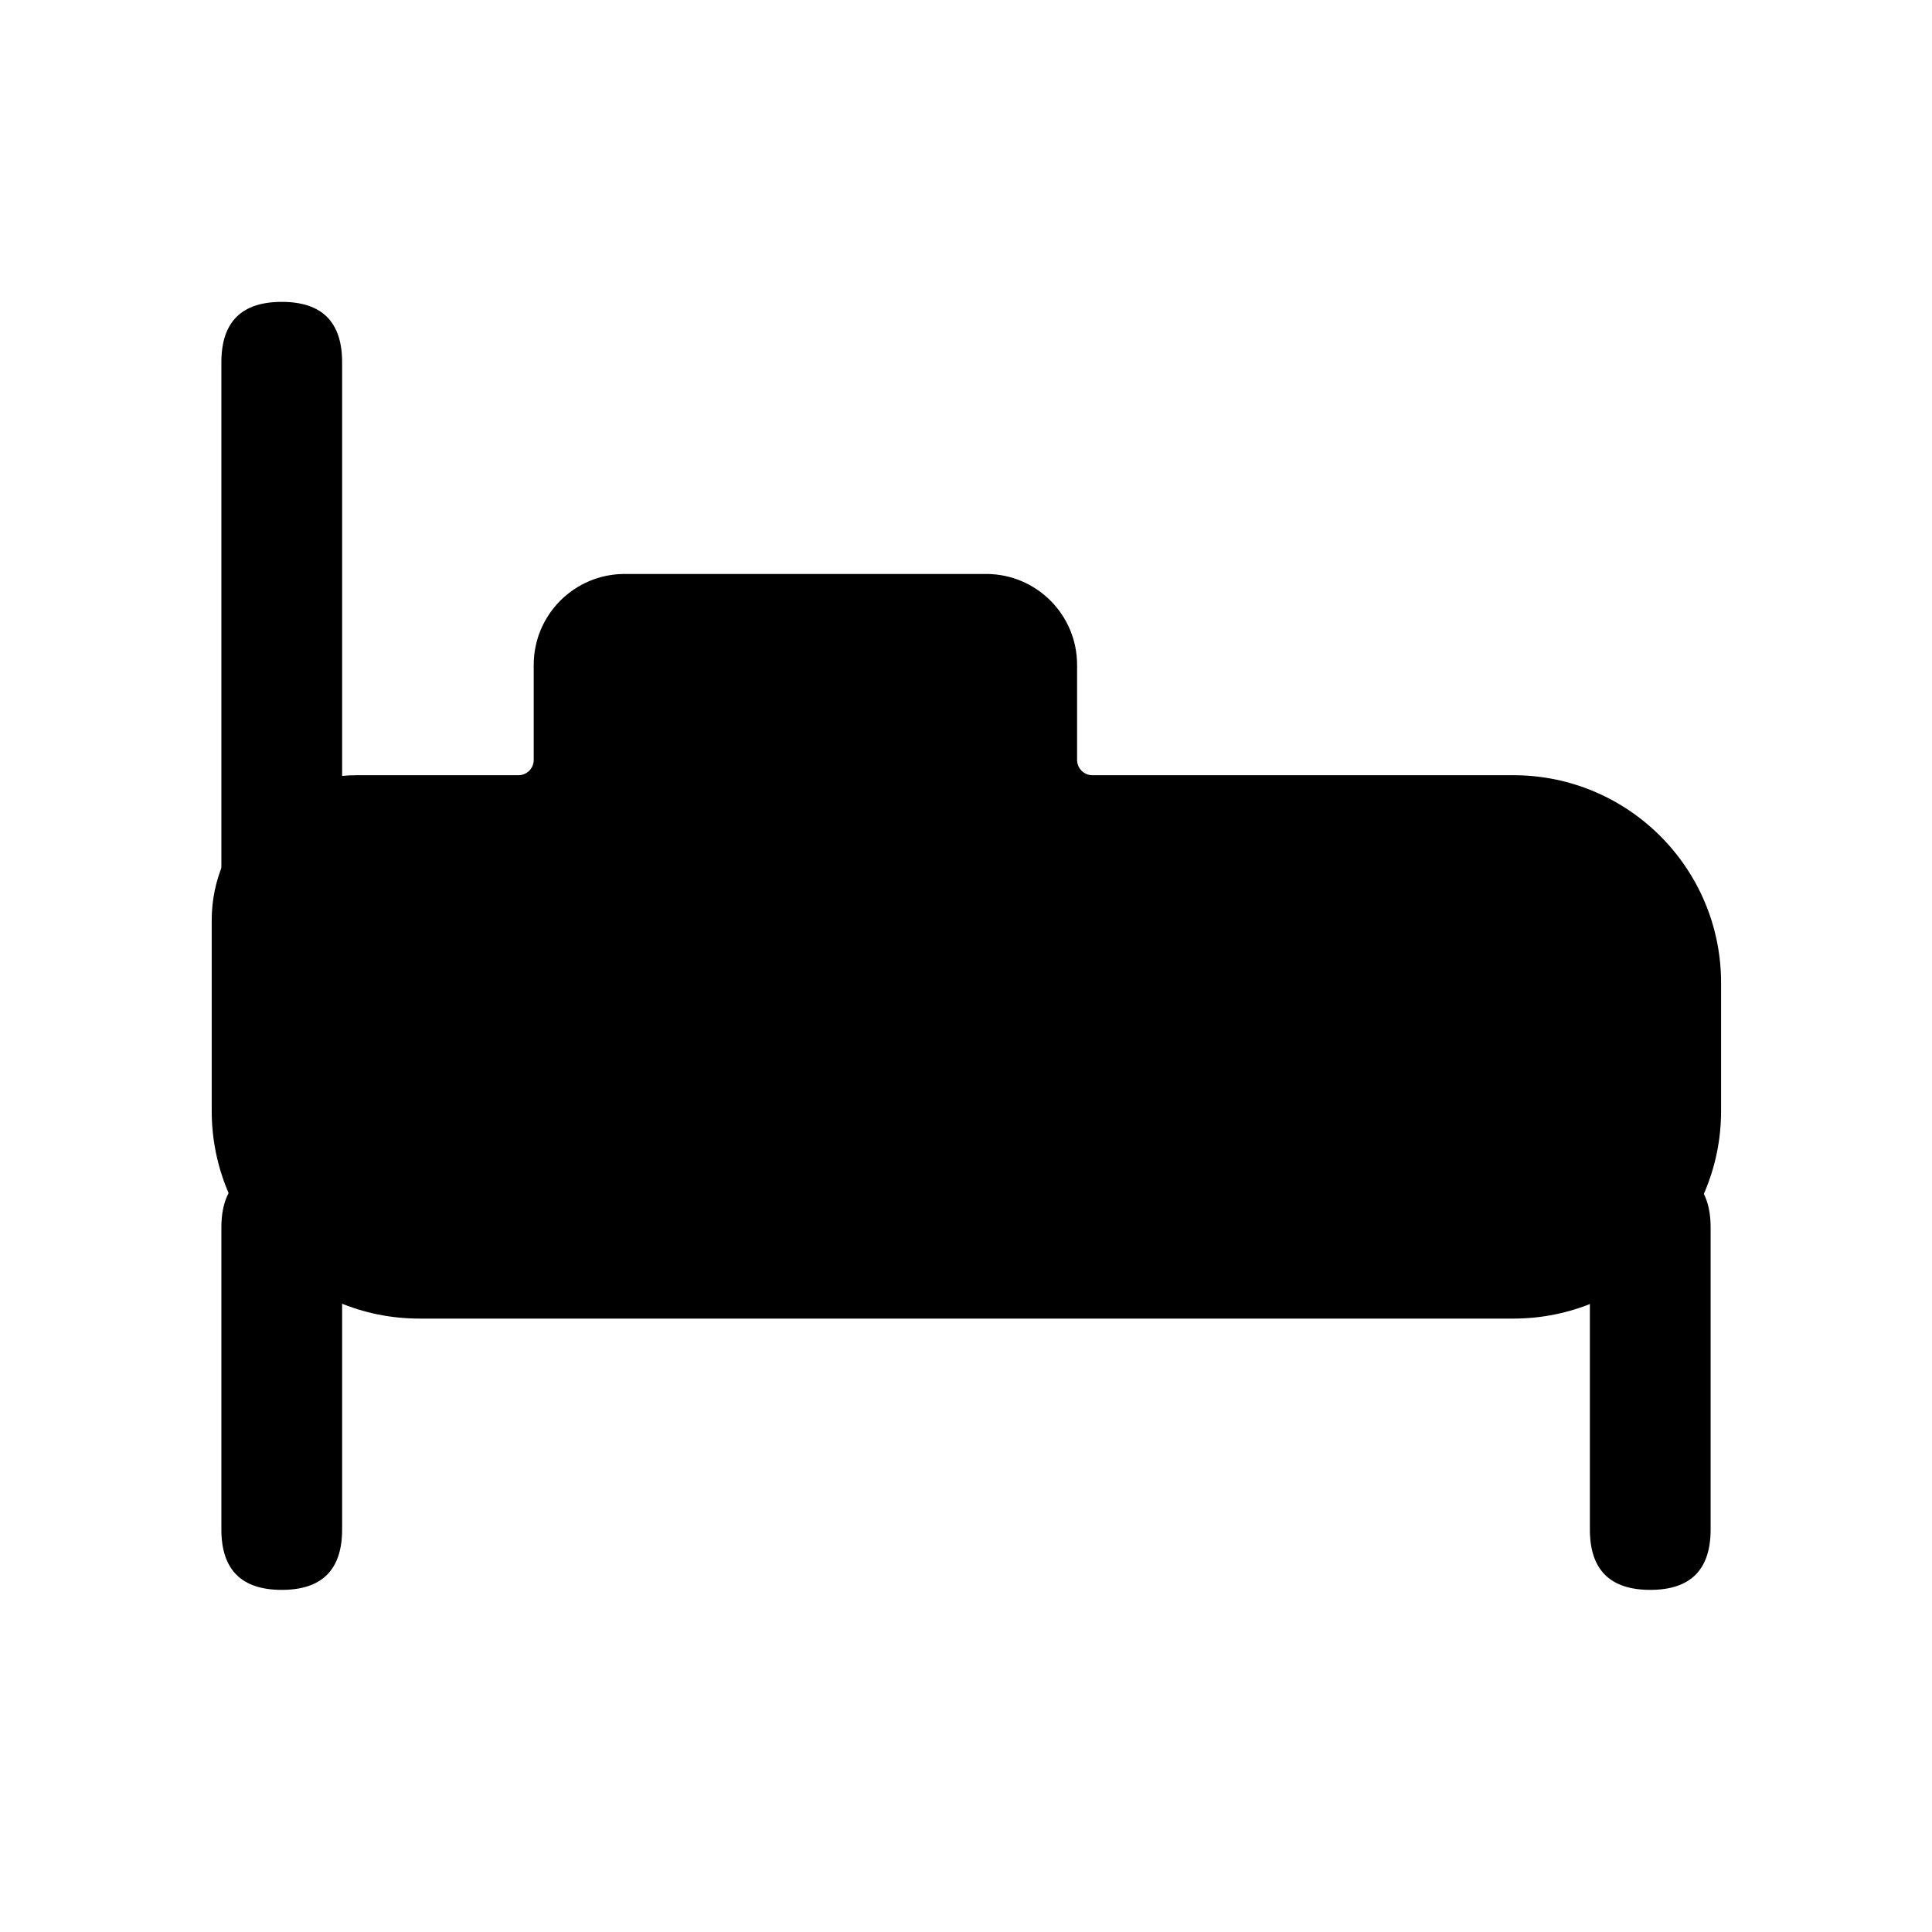
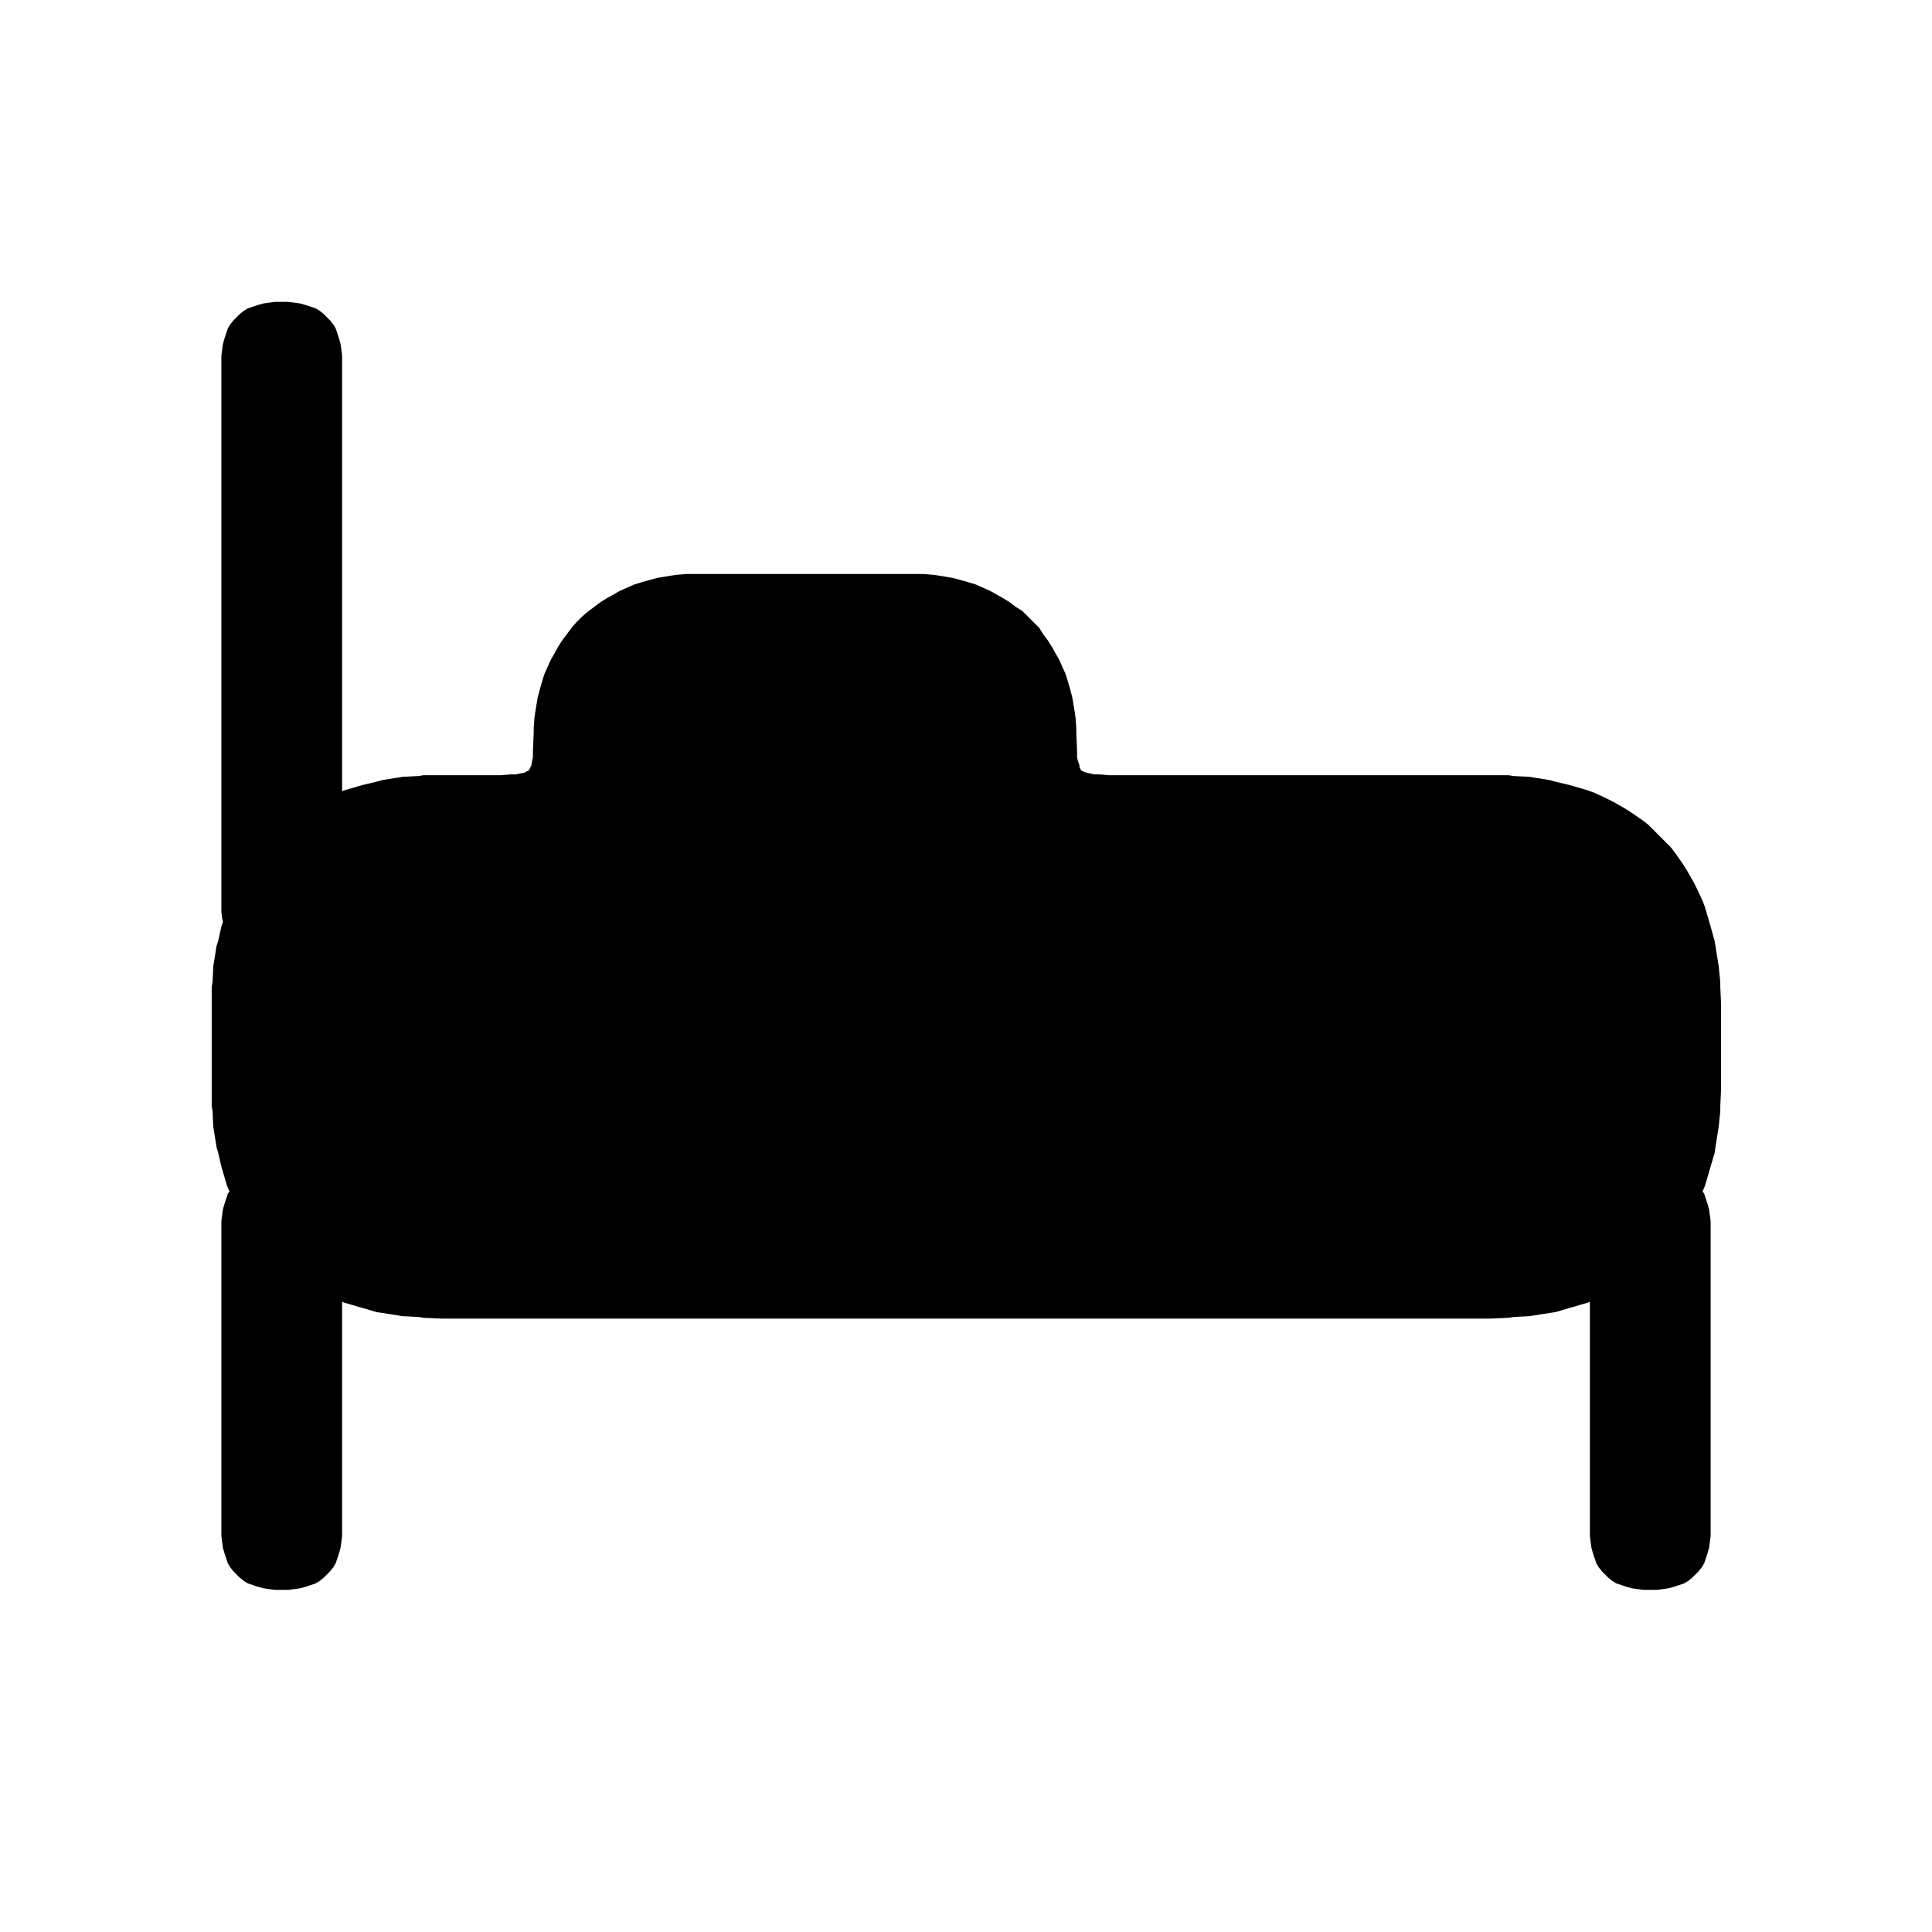
<svg xmlns="http://www.w3.org/2000/svg" viewBox="0 0 24 24" width="24" height="24" fill="currentColor">
-   <path fill-rule="evenodd" d="M2.63 13.8L2.63 11.43A1.8 1.8 0 0 1 4.43 9.63L6.44 9.63A0.19 0.19 0 0 0 6.63 9.44L6.63 8.26A1.13 1.13 0 0 1 7.76 7.13L12.26 7.13A1.13 1.13 0 0 1 13.38 8.26L13.38 9.44A0.19 0.19 0 0 0 13.57 9.63L18.8 9.63A2.58 2.58 0 0 1 21.38 12.21L21.38 13.8A2.58 2.58 0 0 1 18.8 16.38L5.21 16.38A2.58 2.58 0 0 1 2.63 13.8Z" />
-   <path d="M2.75 4.5 Q2.75 3.75 3.5 3.75 L3.5 3.75 Q4.25 3.75 4.25 4.5 L4.25 11.25 Q4.25 12 3.5 12 L3.5 12 Q2.75 12 2.75 11.25 Z M2.75 15.25 Q2.75 14.5 3.5 14.5 L3.5 14.5 Q4.25 14.5 4.25 15.25 L4.25 19 Q4.25 19.75 3.5 19.75 L3.5 19.75 Q2.75 19.75 2.75 19 Z M19.75 15.25 Q19.75 14.5 20.5 14.5 L20.5 14.5 Q21.25 14.5 21.25 15.25 L21.25 19 Q21.25 19.75 20.5 19.75 L20.5 19.75 Q19.75 19.75 19.75 19 Z" />
+   <path d="M3.58 3.75L3.66 3.76L3.73 3.77L3.8 3.79L3.86 3.81L3.92 3.83L3.97 3.86L4.02 3.9L4.06 3.94L4.1 3.98L4.14 4.03L4.17 4.08L4.19 4.14L4.21 4.2L4.23 4.27L4.24 4.34L4.25 4.42L4.25 4.5L4.25 9.83L4.27 9.82L4.44 9.77L4.51 9.75L4.68 9.71L4.75 9.69L4.94 9.66L5 9.65L5.2 9.64L5.26 9.63L5.48 9.63L6.22 9.63L6.34 9.62L6.41 9.62L6.45 9.61L6.51 9.6L6.53 9.59L6.55 9.58L6.57 9.57L6.58 9.55L6.59 9.53L6.6 9.51L6.61 9.45L6.62 9.41L6.62 9.34L6.63 9.09L6.63 9.04L6.64 8.91L6.65 8.84L6.67 8.72L6.68 8.66L6.71 8.55L6.73 8.48L6.76 8.38L6.8 8.29L6.84 8.2L6.88 8.13L6.93 8.04L6.98 7.96L7.04 7.88L7.1 7.8L7.16 7.73L7.23 7.66L7.3 7.6L7.38 7.54L7.46 7.48L7.54 7.43L7.63 7.38L7.7 7.34L7.79 7.3L7.88 7.26L7.98 7.23L8.05 7.21L8.16 7.18L8.22 7.17L8.34 7.15L8.41 7.14L8.54 7.13L8.59 7.13L8.72 7.13L11.28 7.13L11.41 7.13L11.46 7.13L11.59 7.14L11.66 7.15L11.78 7.17L11.84 7.18L11.95 7.21L12.02 7.23L12.12 7.26L12.21 7.3L12.3 7.34L12.37 7.38L12.46 7.43L12.54 7.48L12.62 7.54L12.7 7.59L12.77 7.66L12.84 7.73L12.91 7.8L12.96 7.88L13.02 7.96L13.07 8.04L13.12 8.13L13.16 8.2L13.2 8.29L13.24 8.38L13.27 8.48L13.29 8.55L13.32 8.66L13.33 8.72L13.35 8.84L13.36 8.91L13.37 9.04L13.37 9.09L13.38 9.34L13.38 9.41L13.39 9.45L13.41 9.51L13.41 9.53L13.42 9.55L13.43 9.57L13.43 9.57L13.45 9.58L13.47 9.59L13.5 9.6L13.55 9.61L13.59 9.62L13.66 9.62L13.78 9.63L18.52 9.63L18.74 9.63L18.8 9.64L19 9.65L19.06 9.66L19.25 9.69L19.32 9.71L19.49 9.75L19.56 9.77L19.73 9.82L19.81 9.85L19.96 9.92L20.04 9.96L20.18 10.04L20.26 10.09L20.39 10.18L20.47 10.24L20.58 10.35L20.65 10.42L20.76 10.53L20.82 10.61L20.91 10.74L20.96 10.82L21.04 10.96L21.08 11.04L21.15 11.19L21.18 11.27L21.23 11.44L21.25 11.51L21.3 11.69L21.31 11.75L21.34 11.94L21.35 12L21.37 12.2L21.37 12.26L21.38 12.48L21.38 13.52L21.37 13.74L21.37 13.8L21.35 14L21.34 14.06L21.31 14.25L21.3 14.32L21.25 14.49L21.23 14.56L21.18 14.73L21.15 14.8L21.17 14.83L21.19 14.89L21.21 14.95L21.23 15.02L21.24 15.09L21.25 15.17L21.25 15.25L21.25 19L21.25 19.08L21.24 19.16L21.23 19.23L21.21 19.3L21.19 19.36L21.17 19.42L21.14 19.47L21.1 19.52L21.06 19.56L21.02 19.6L20.97 19.64L20.92 19.67L20.86 19.69L20.8 19.71L20.73 19.73L20.66 19.74L20.58 19.75L20.5 19.75L20.42 19.75L20.34 19.74L20.27 19.73L20.2 19.71L20.14 19.69L20.08 19.67L20.03 19.64L19.98 19.6L19.94 19.56L19.9 19.52L19.86 19.47L19.83 19.42L19.81 19.36L19.79 19.3L19.77 19.23L19.76 19.16L19.75 19.08L19.75 19L19.75 16.17L19.73 16.18L19.56 16.23L19.49 16.25L19.32 16.3L19.25 16.31L19.06 16.34L19 16.35L18.8 16.36L18.74 16.37L18.52 16.38L5.48 16.38L5.26 16.37L5.2 16.36L5 16.35L4.94 16.34L4.75 16.31L4.68 16.3L4.51 16.25L4.44 16.23L4.27 16.18L4.25 16.17L4.25 19L4.25 19.08L4.24 19.16L4.23 19.23L4.21 19.3L4.19 19.36L4.17 19.42L4.14 19.47L4.1 19.52L4.06 19.56L4.02 19.6L3.97 19.64L3.92 19.67L3.86 19.69L3.8 19.71L3.73 19.73L3.66 19.74L3.58 19.75L3.5 19.75L3.42 19.75L3.34 19.74L3.27 19.73L3.2 19.71L3.14 19.69L3.08 19.67L3.03 19.64L2.98 19.6L2.94 19.56L2.9 19.52L2.86 19.47L2.83 19.42L2.81 19.36L2.79 19.3L2.77 19.23L2.76 19.16L2.75 19.08L2.75 19L2.75 15.25L2.75 15.17L2.76 15.09L2.77 15.02L2.79 14.95L2.81 14.89L2.83 14.83L2.85 14.8L2.82 14.73L2.77 14.56L2.75 14.49L2.71 14.32L2.69 14.25L2.66 14.06L2.65 14L2.64 13.8L2.63 13.74L2.63 13.52L2.63 12.48L2.63 12.26L2.64 12.2L2.65 12L2.66 11.94L2.69 11.75L2.71 11.69L2.75 11.51L2.77 11.45L2.76 11.41L2.75 11.33L2.75 11.25L2.75 4.5L2.75 4.42L2.76 4.34L2.77 4.27L2.79 4.2L2.81 4.14L2.83 4.08L2.86 4.03L2.9 3.98L2.94 3.94L2.98 3.9L3.03 3.86L3.08 3.83L3.14 3.81L3.2 3.79L3.27 3.77L3.34 3.76L3.42 3.75L3.5 3.75Z" />
</svg>
